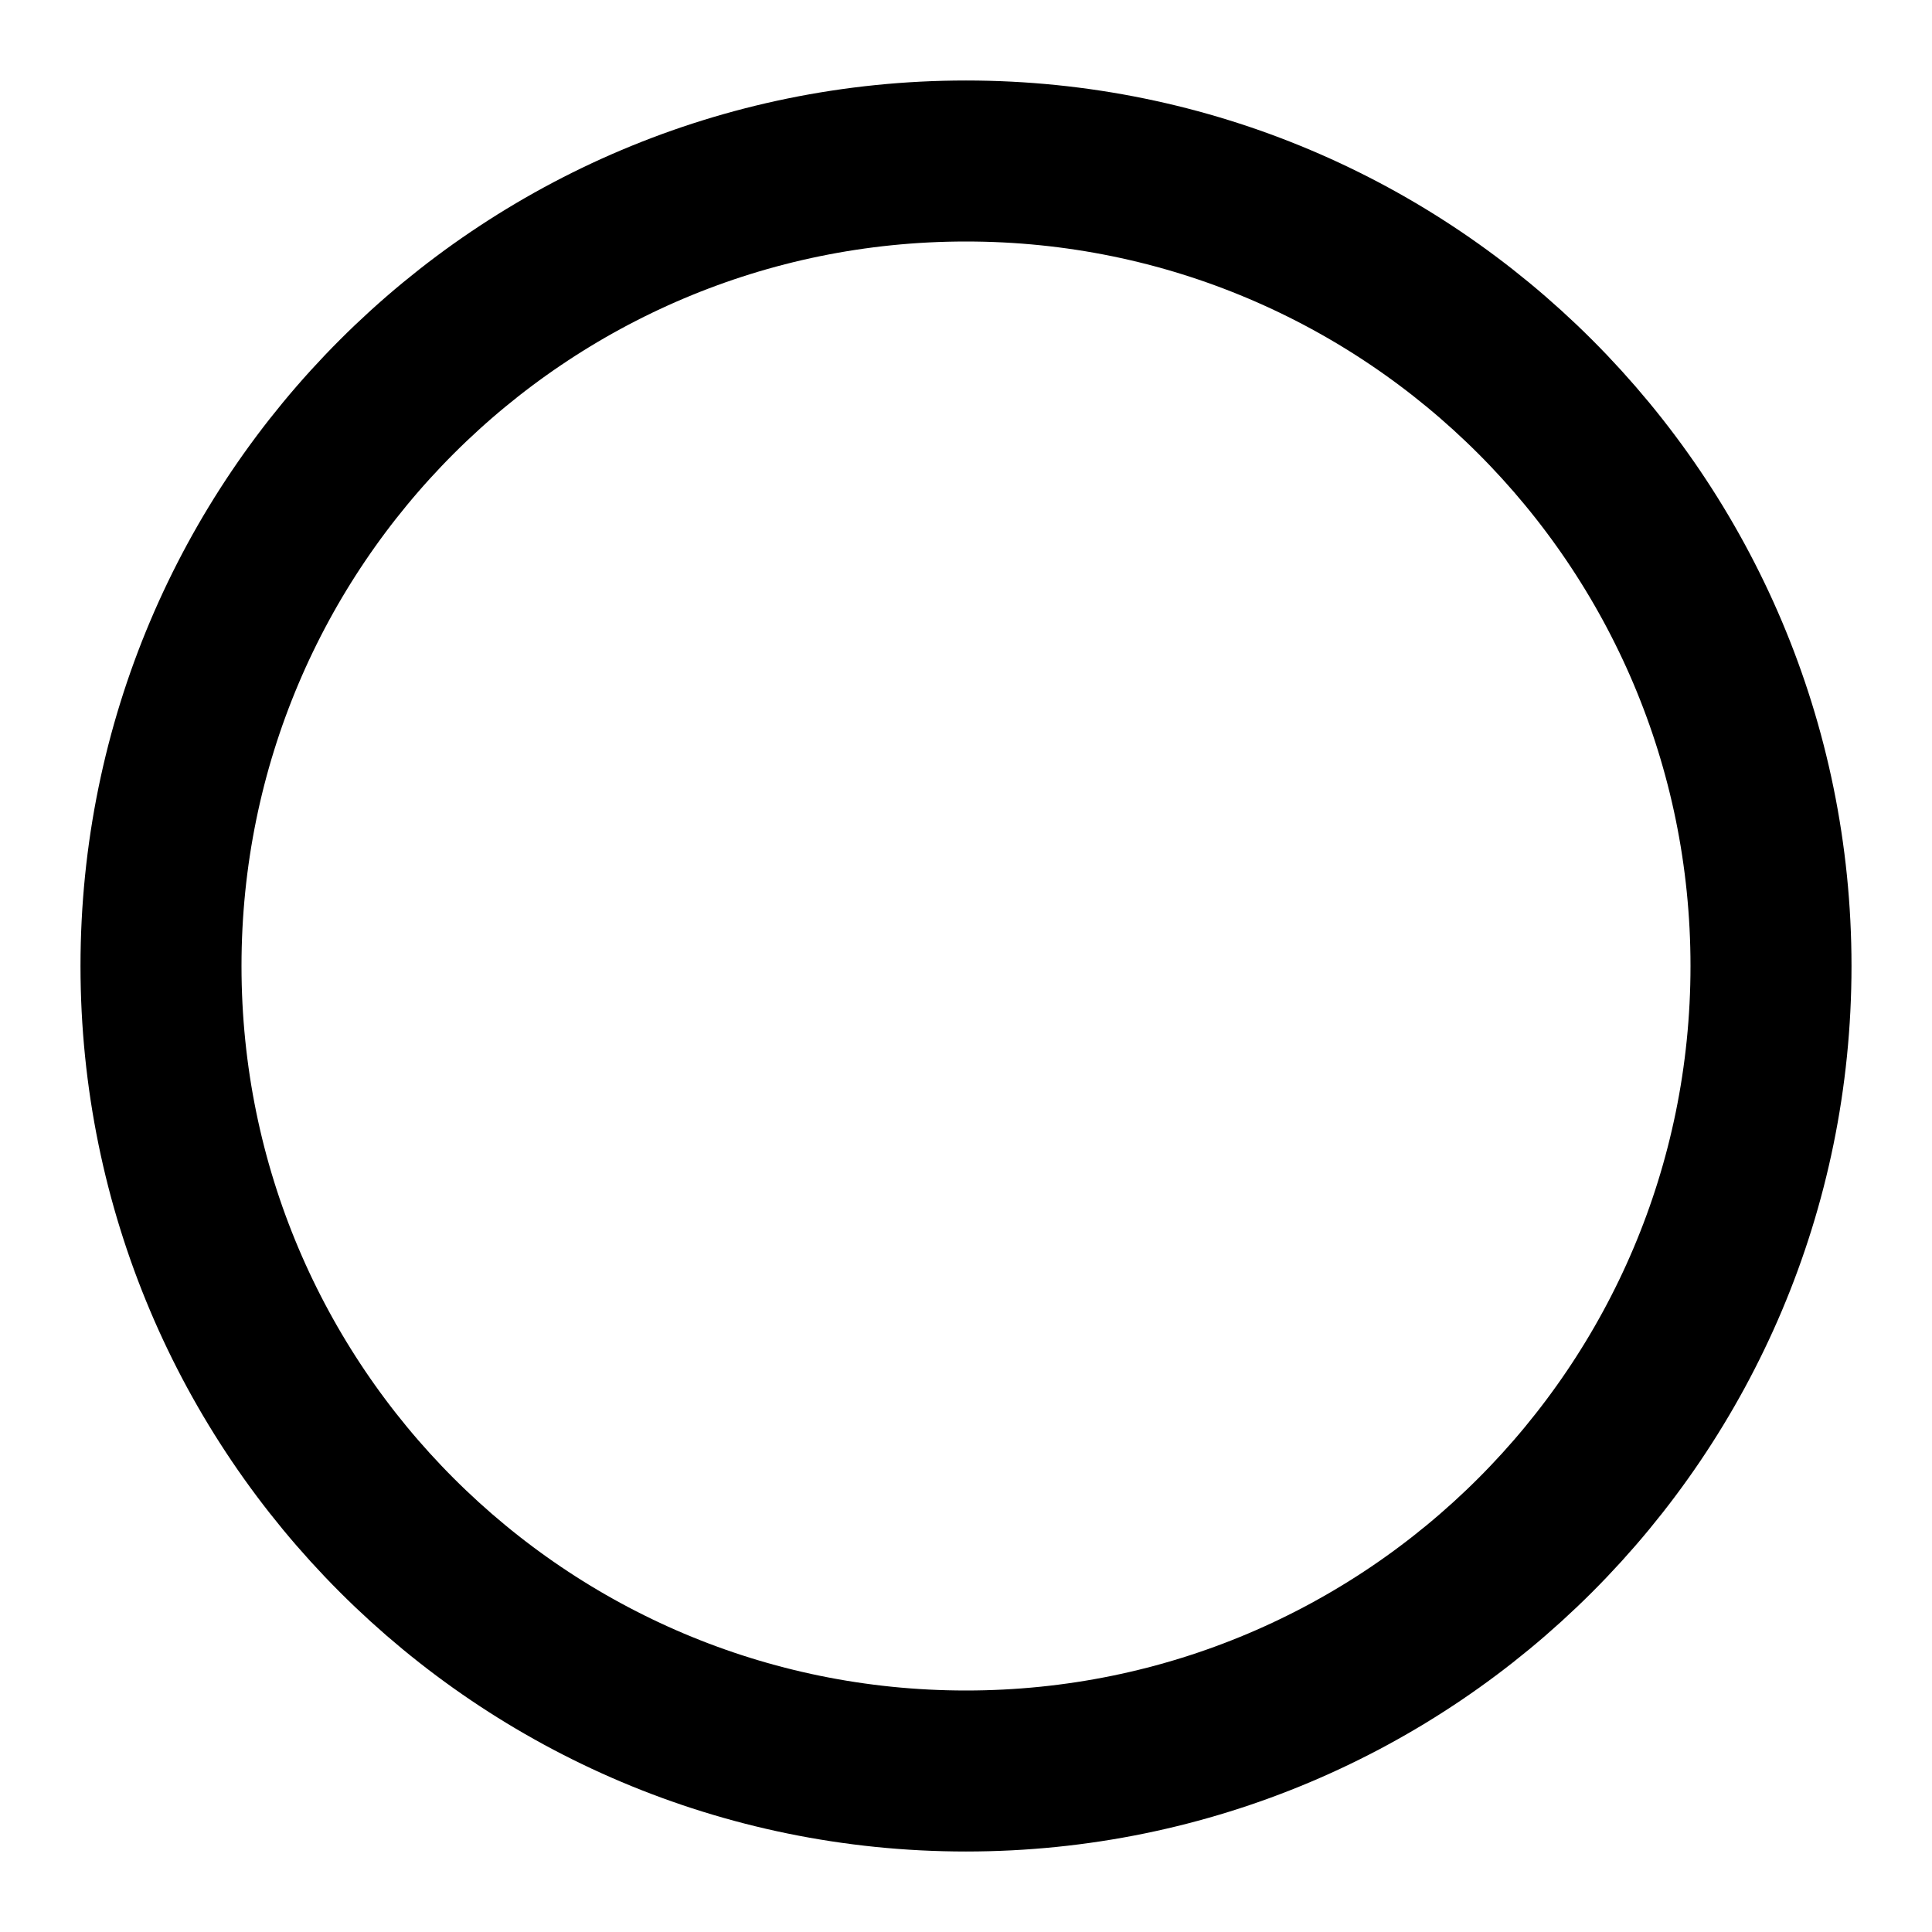
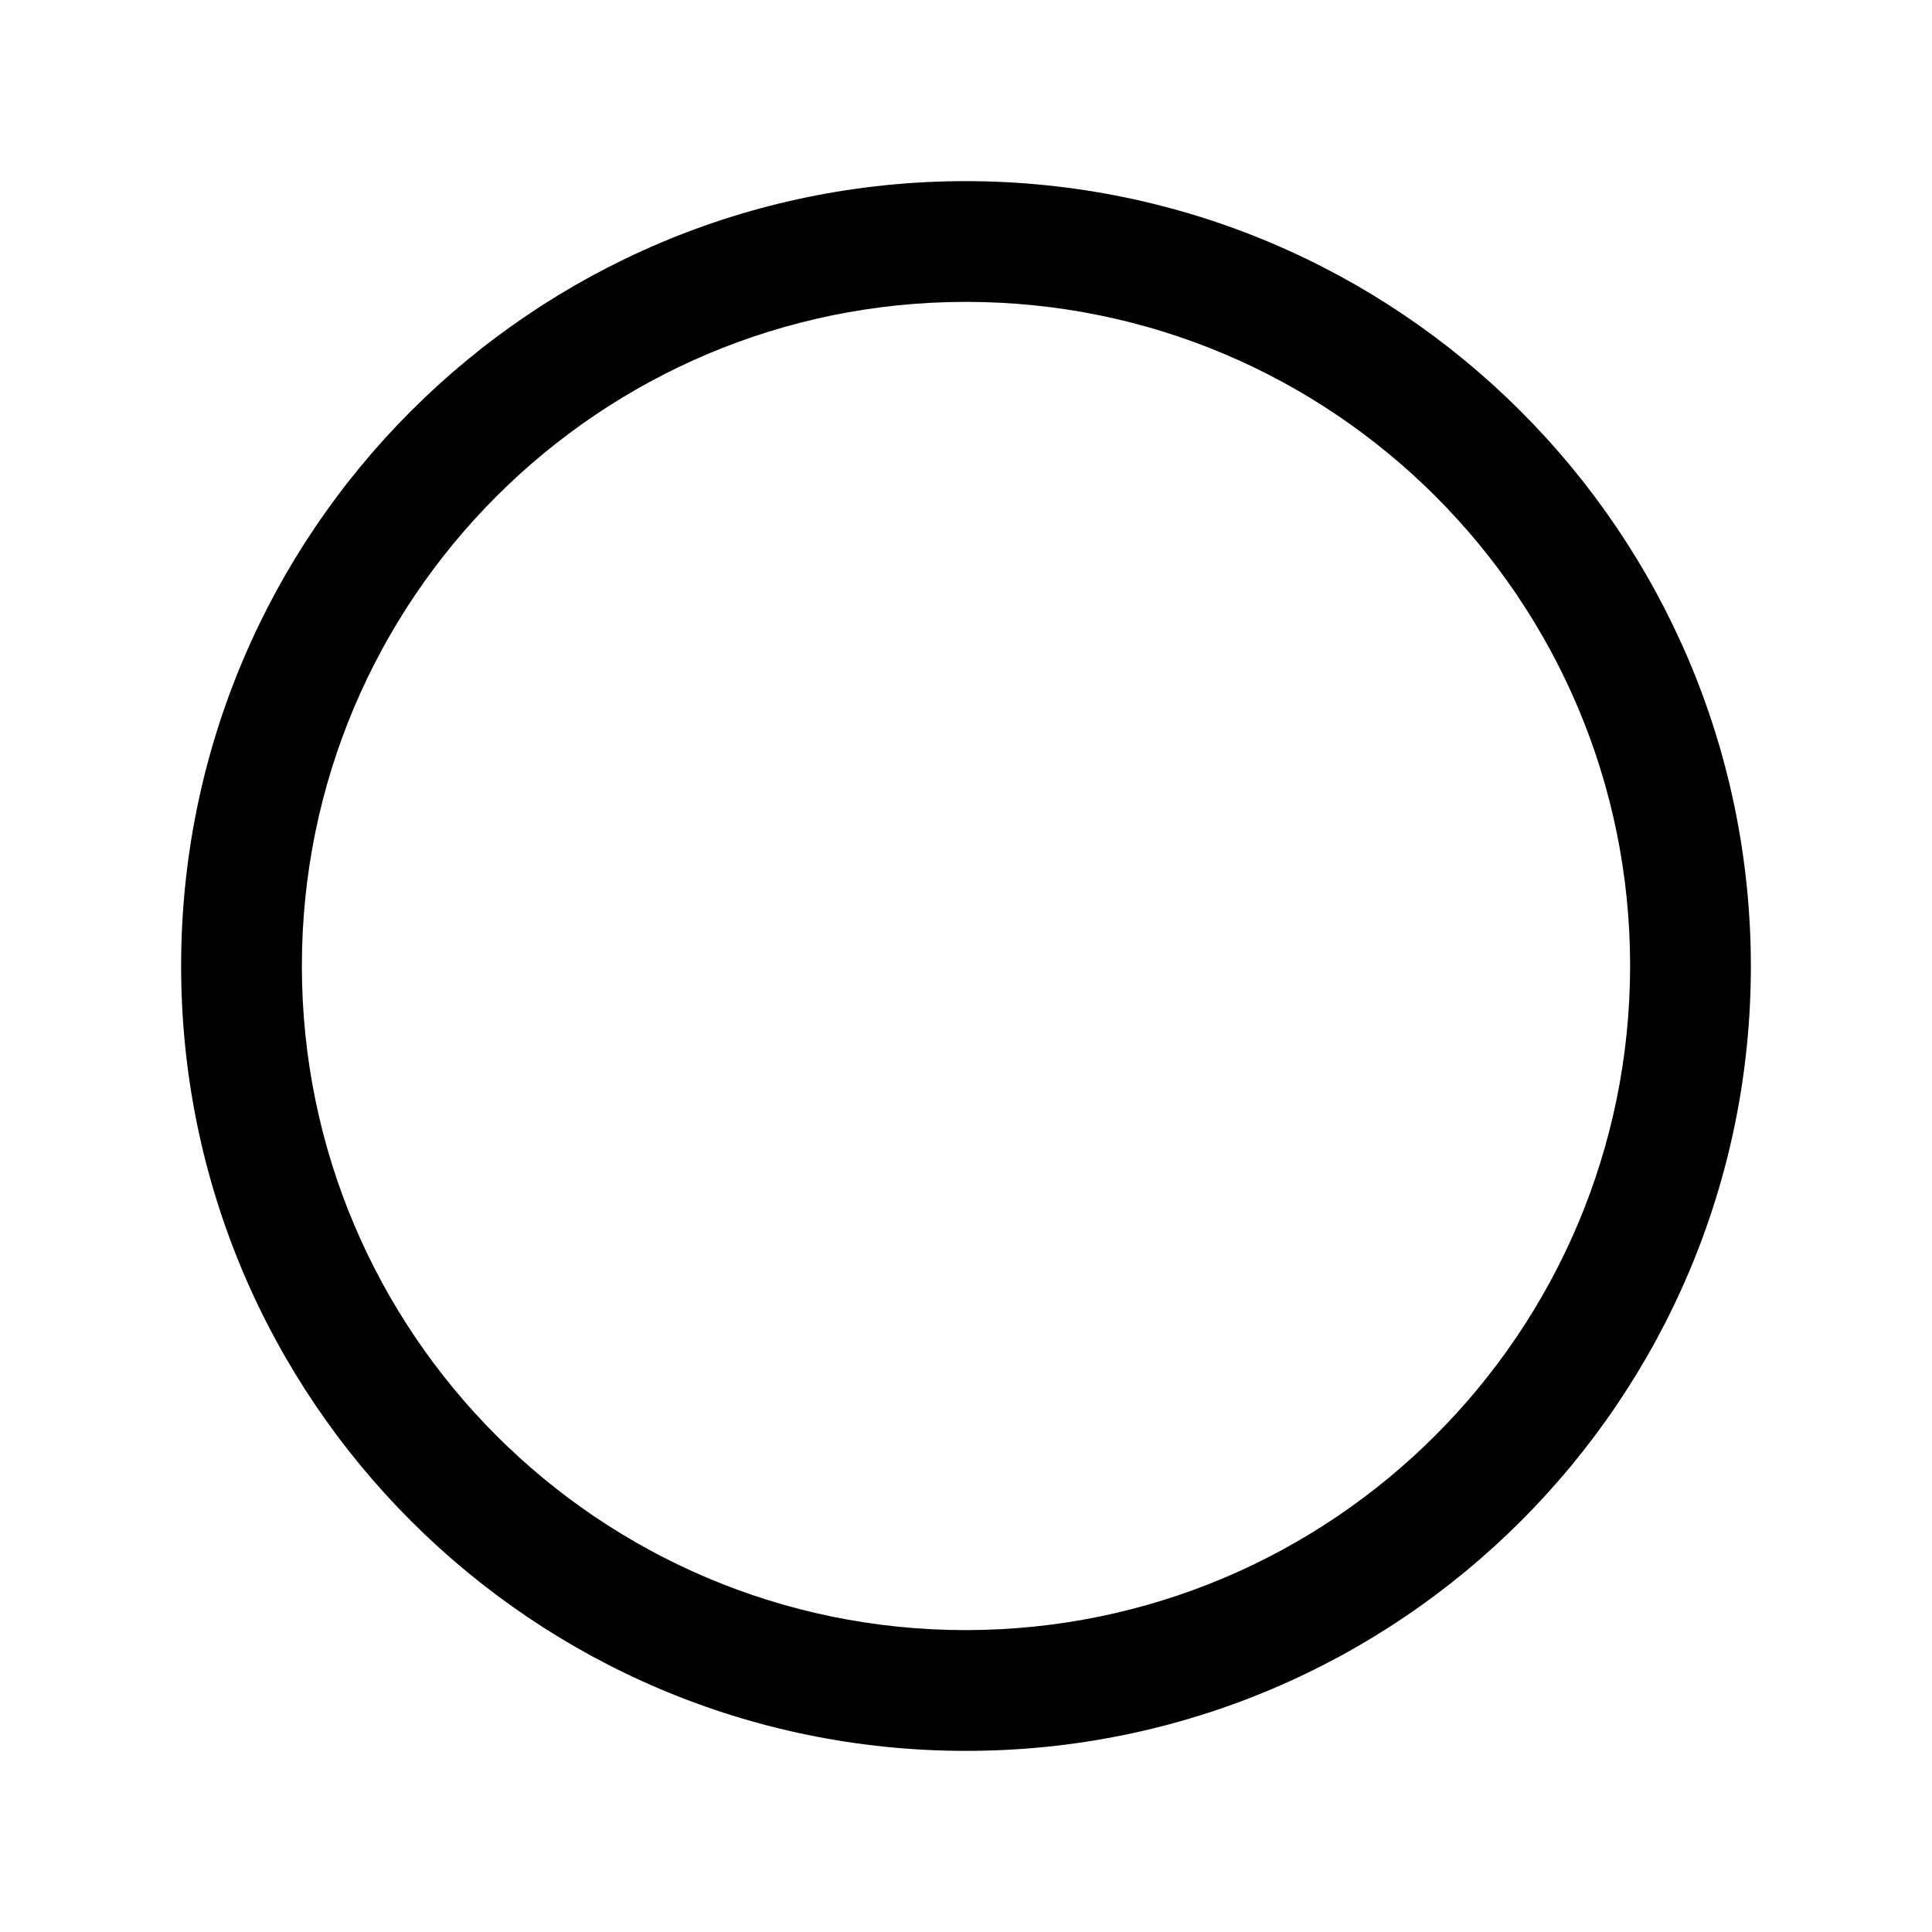
- <svg xmlns="http://www.w3.org/2000/svg" width="24" height="24" viewBox="0 0 24 24" fill="none" stroke="currentColor" stroke-width="2" stroke-linecap="round" stroke-linejoin="round">
-   <circle cx="12" cy="12" r="10" />
+ <svg xmlns="http://www.w3.org/2000/svg" viewBox="0 0 256 256" fill="currentColor">
+   <path d="M128,24A104,104,0,1,0,232,128,104.11,104.11,0,0,0,128,24Zm0,192a88,88,0,1,1,88-88A88.1,88.1,0,0,1,128,216Z" />
</svg>
